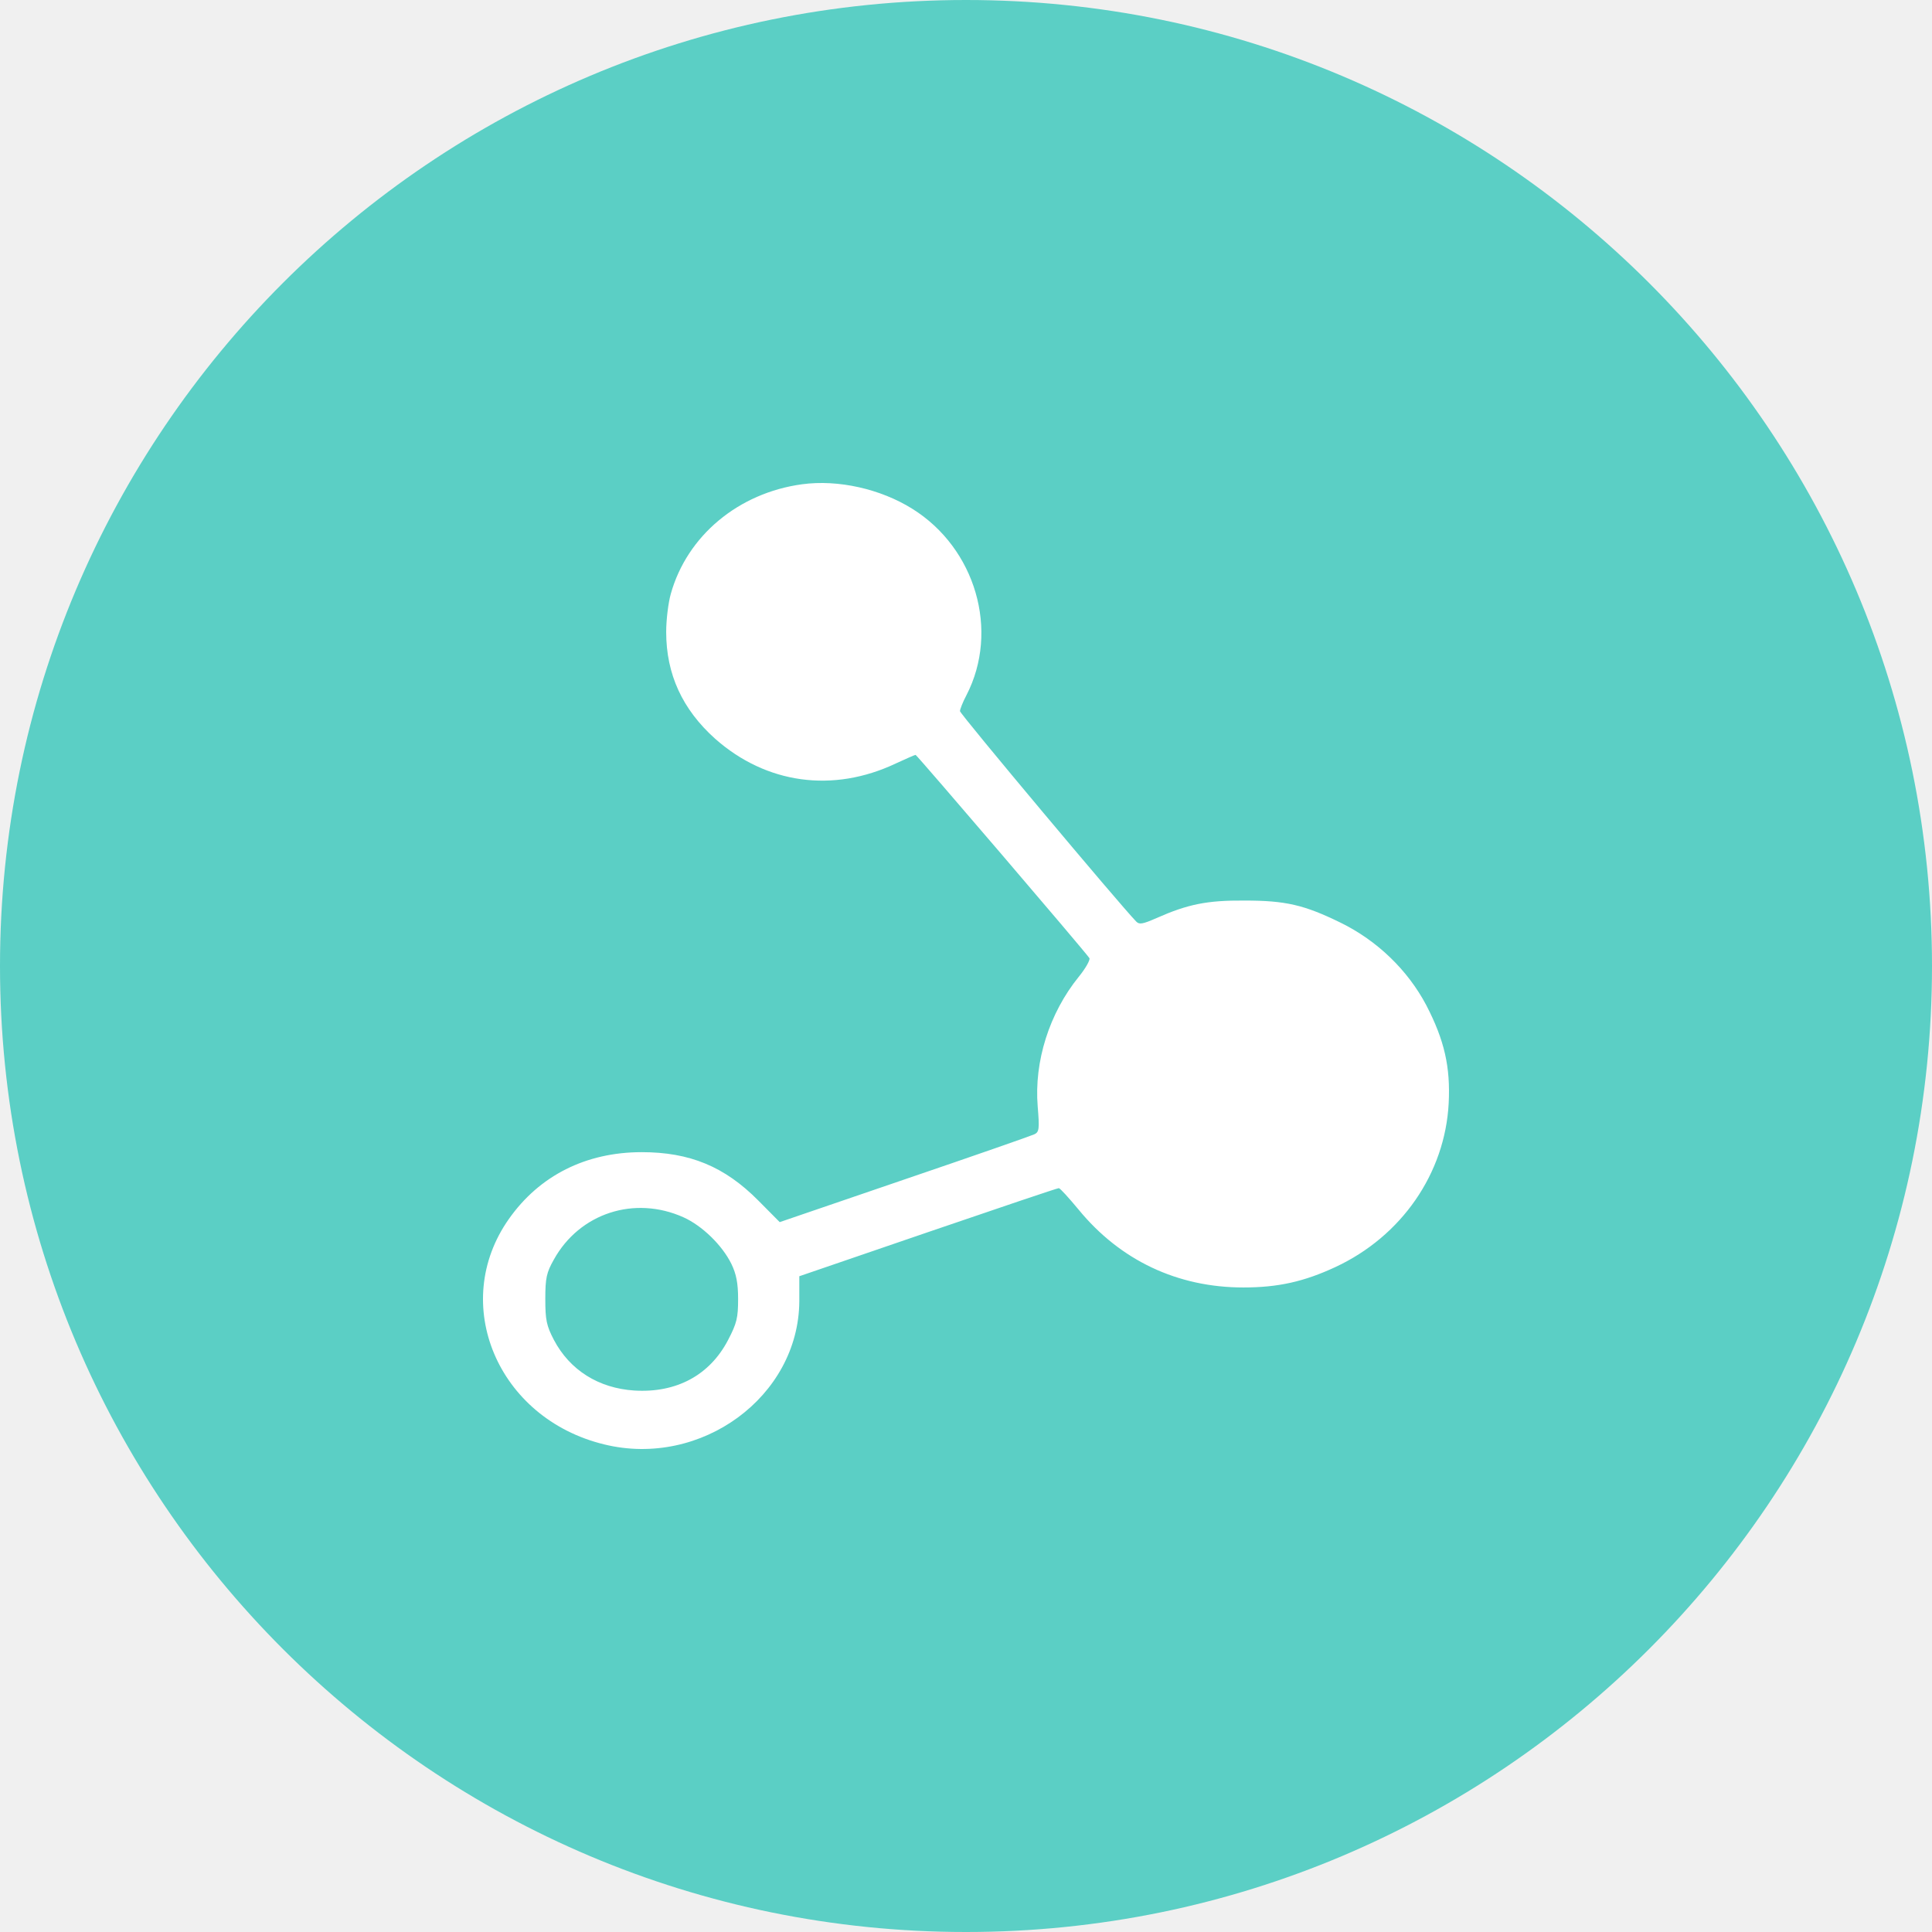
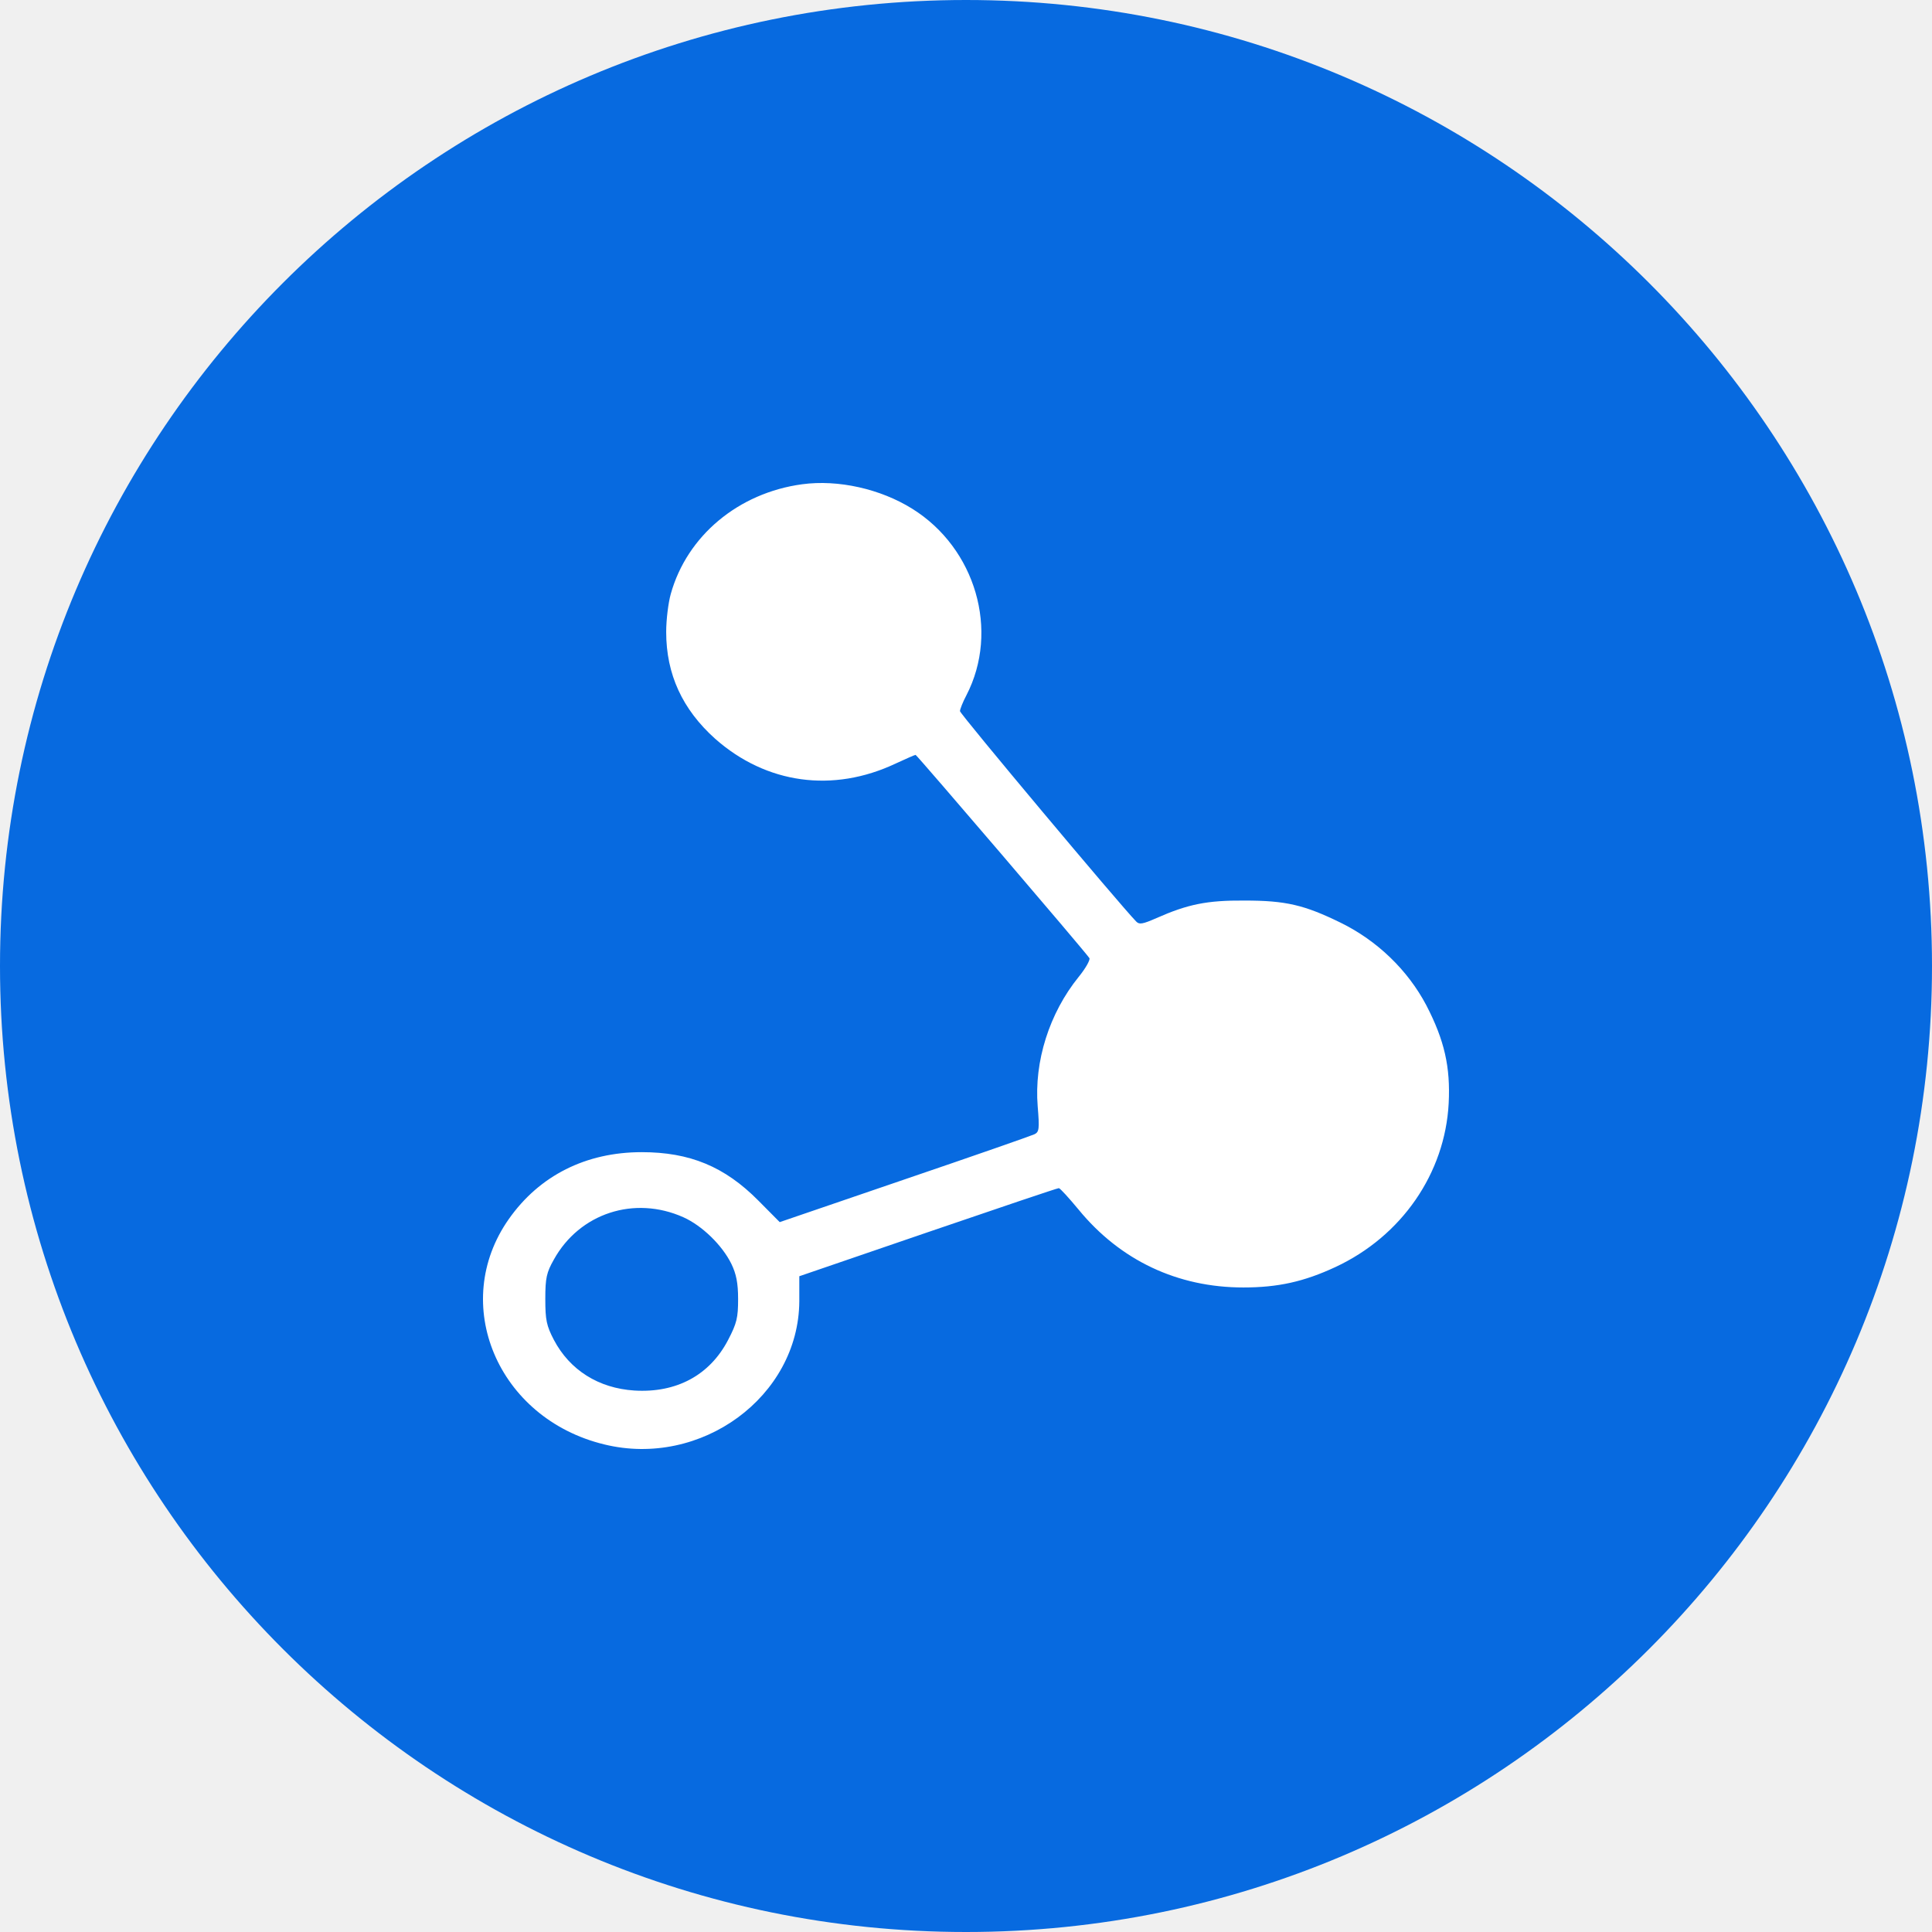
<svg xmlns="http://www.w3.org/2000/svg" width="400" height="400" viewBox="0 0 400 400" fill="none">
-   <circle cx="200" cy="200" r="200" fill="#5BCFC5" />
+   <circle cx="200" cy="200" r="200" fill="#076AE0" />
  <path d="M166.058 100.263C152.879 102.051 142.235 110.932 138.877 122.972C138.37 124.76 137.927 128.276 137.927 130.839C137.927 139.601 141.285 146.873 148.064 152.952C158.645 162.31 172.457 164.217 185.446 158.078C187.537 157.125 189.374 156.29 189.564 156.29C189.818 156.29 224.602 196.94 225.552 198.37C225.742 198.728 224.792 200.457 223.335 202.245C217.252 209.755 214.084 219.768 214.844 229.066C215.225 233.715 215.161 234.371 214.147 234.848C213.514 235.146 201.412 239.378 187.22 244.206L161.433 253.027L156.998 248.557C150.028 241.523 142.805 238.543 132.858 238.543C121.327 238.543 111.696 243.371 105.36 252.371C93.005 269.895 103.016 293.677 125.065 299.041C145.15 303.988 165.361 289.147 165.488 269.418V264.232L192.099 255.113C206.734 250.106 218.899 245.994 219.216 245.994C219.47 245.994 221.307 248.02 223.335 250.464C231.951 260.954 243.799 266.557 257.422 266.557C264.581 266.557 269.967 265.365 276.493 262.325C290.178 255.948 299.175 242.954 299.935 228.411C300.316 220.901 299.048 215.357 295.31 208.145C291.445 200.814 285.109 194.735 277.57 191.039C270.03 187.344 266.165 186.45 257.675 186.45C249.882 186.39 245.89 187.224 239.428 190.085C236.577 191.337 235.88 191.456 235.246 190.801C231.825 187.284 198.751 147.826 198.751 147.23C198.751 146.873 199.322 145.383 200.082 143.952C206.988 130.601 201.983 113.495 188.867 105.329C182.278 101.216 173.534 99.249 166.058 100.263ZM141.475 252.014C145.34 253.742 149.521 257.795 151.422 261.67C152.436 263.756 152.816 265.663 152.816 268.941C152.816 272.815 152.563 273.948 150.725 277.464C146.924 284.736 140.018 288.432 131.337 287.895C123.924 287.418 117.969 283.663 114.674 277.405C113.153 274.484 112.9 273.292 112.9 268.941C112.9 264.59 113.153 263.458 114.674 260.775C119.996 251.179 131.337 247.484 141.475 252.014Z" fill="white" />
</svg>
